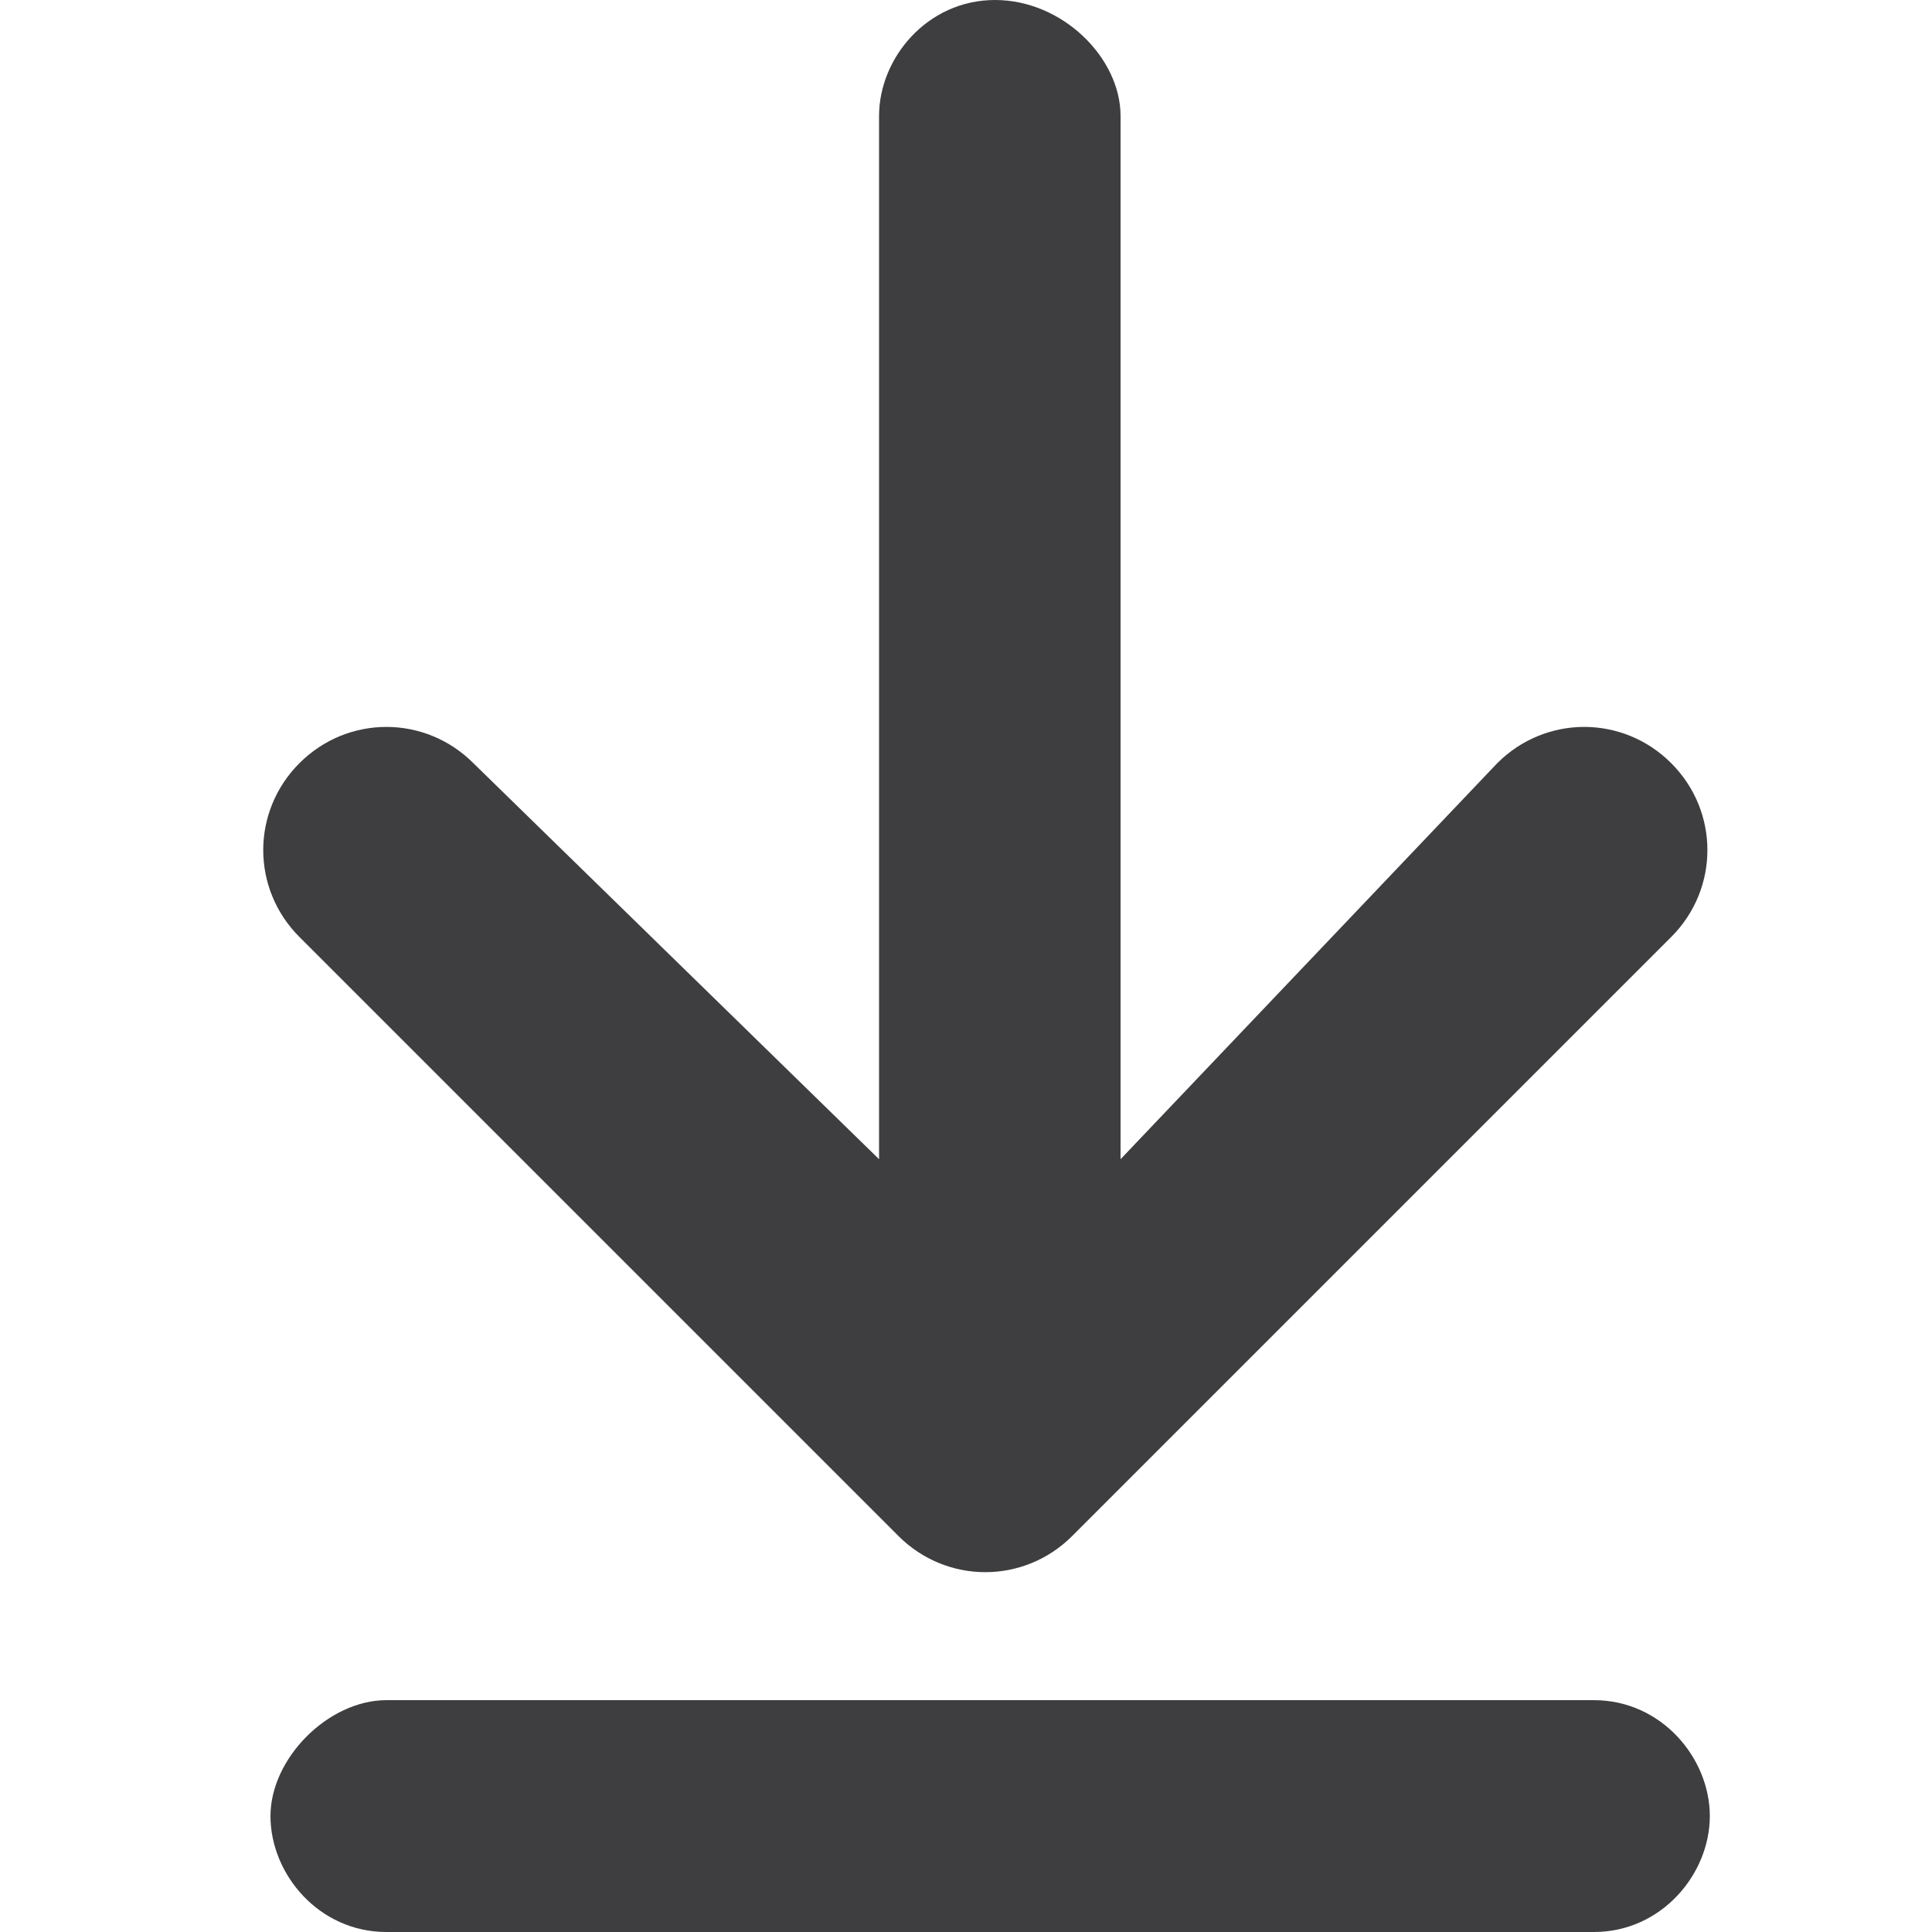
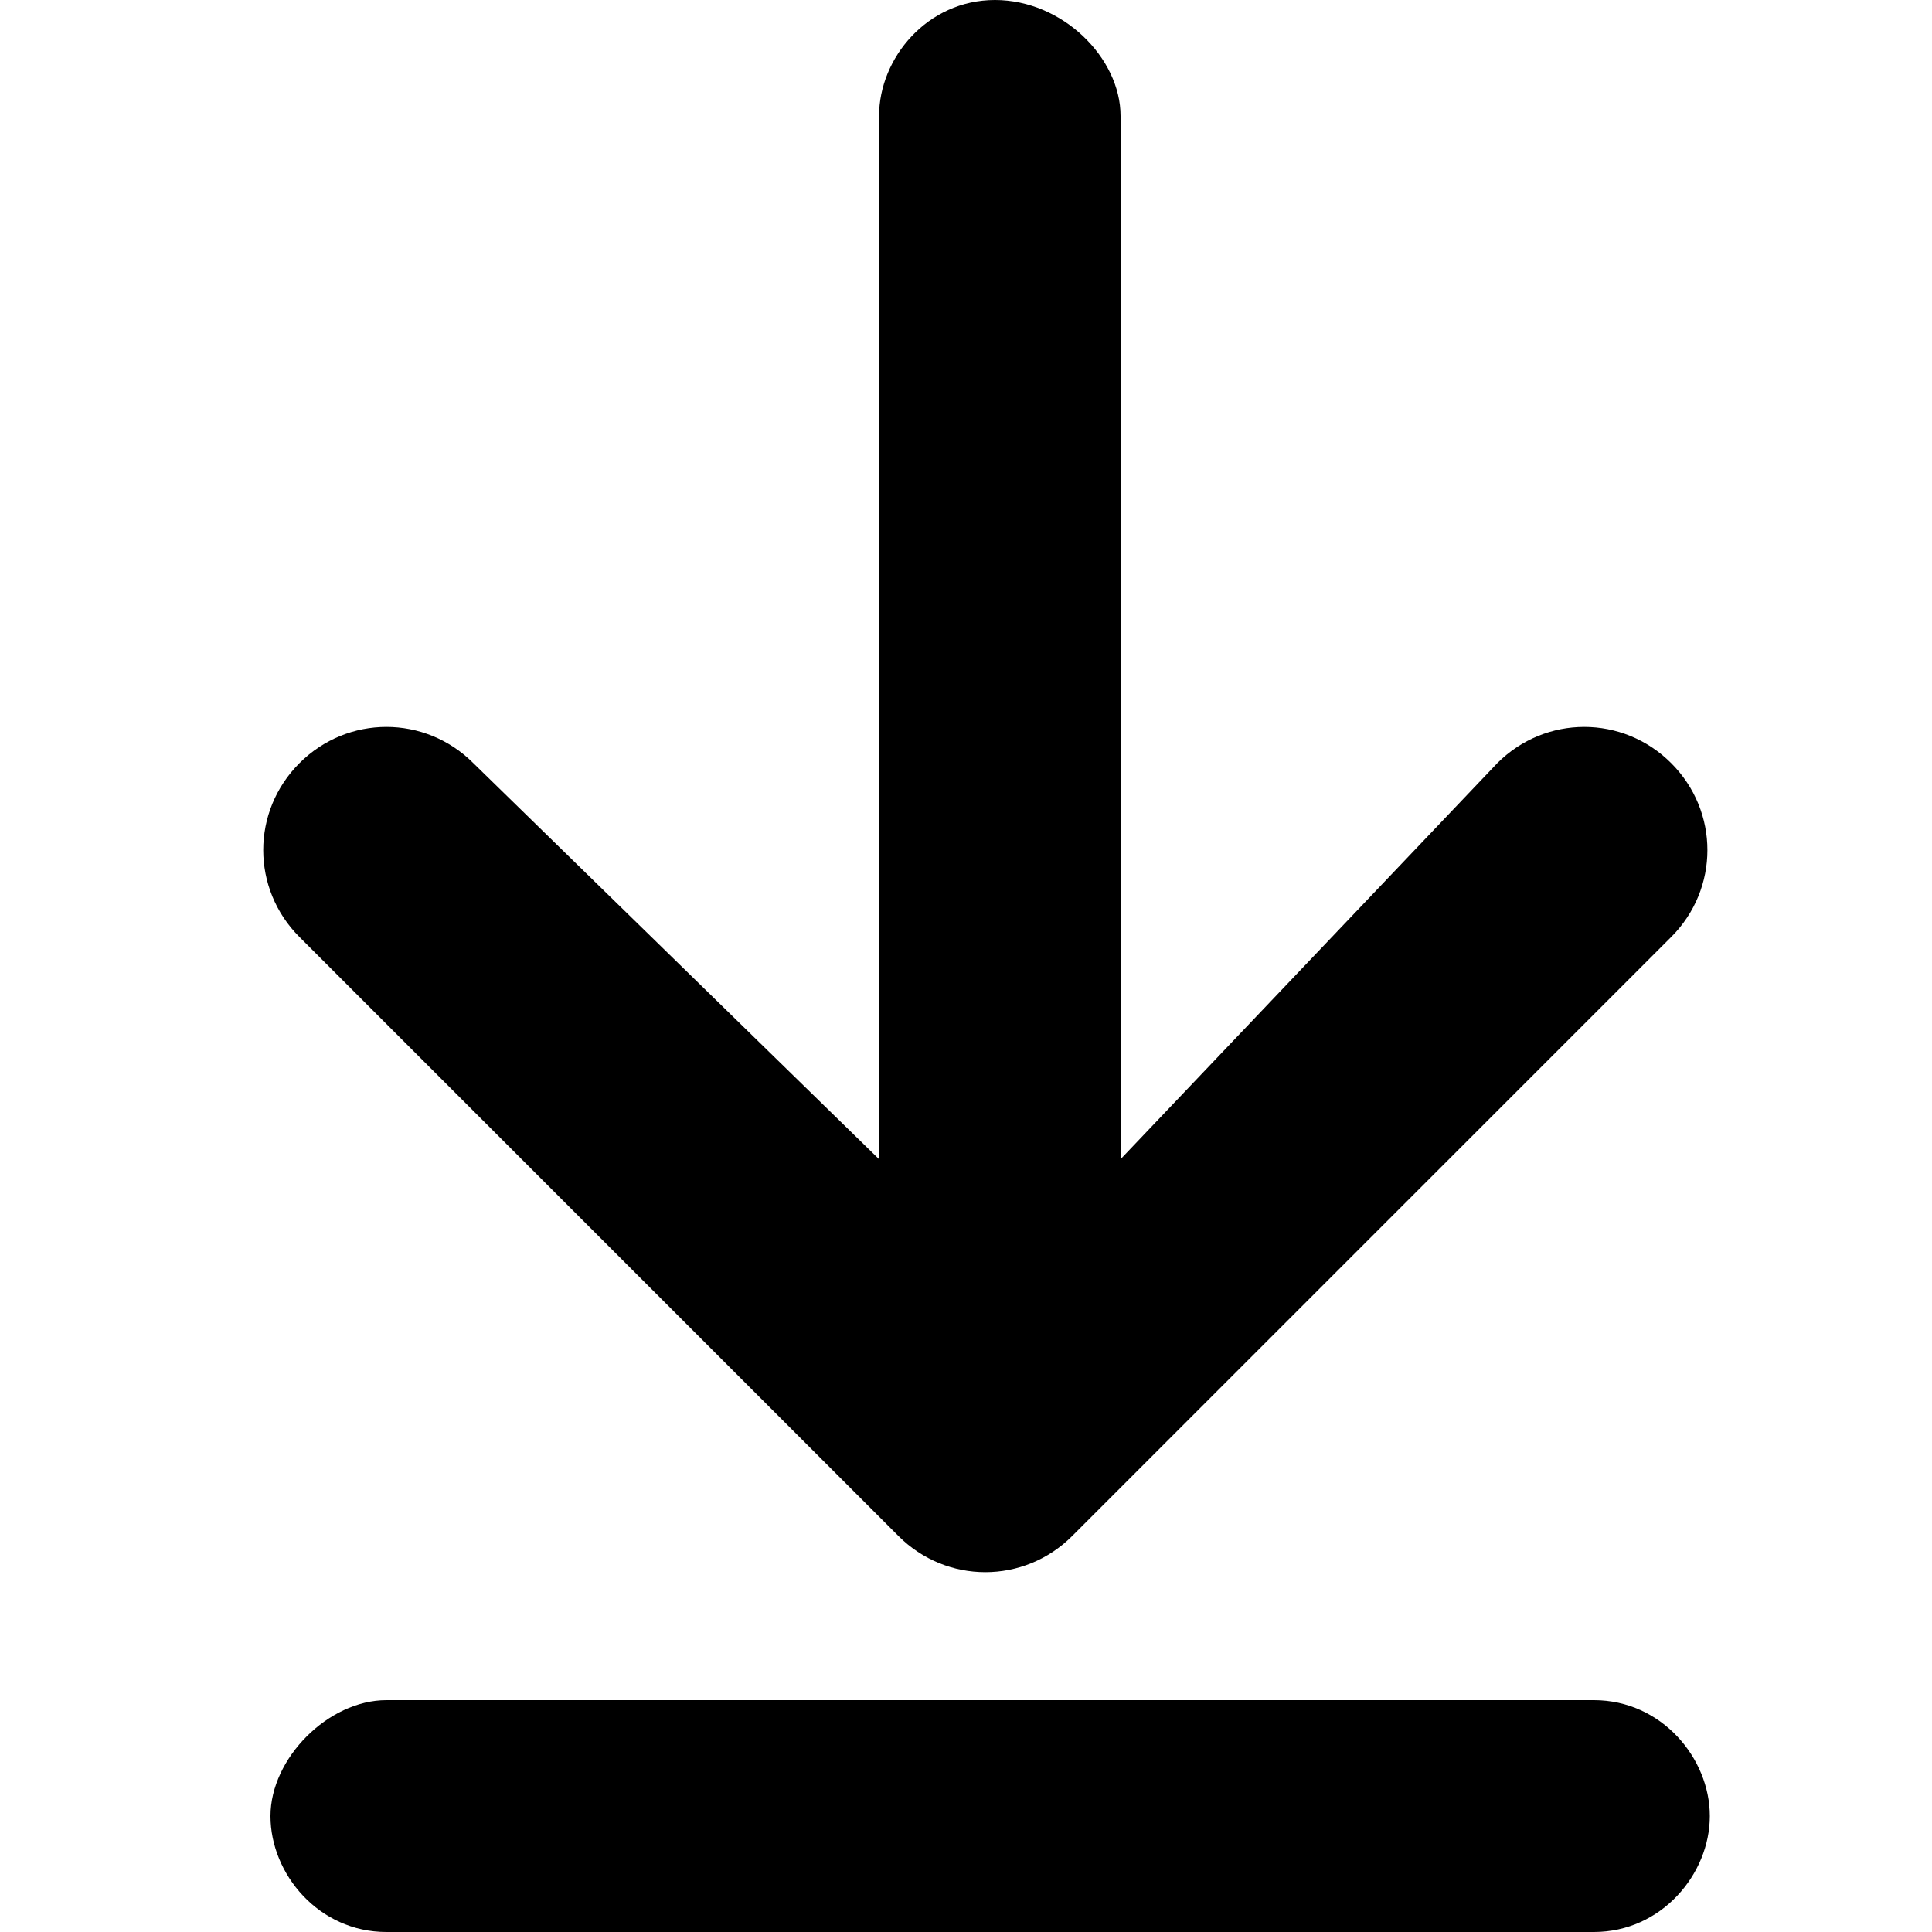
<svg xmlns="http://www.w3.org/2000/svg" viewBox="0 0 20 20">
-   <path d="M9.1 12L4.9 7.9c-.5-.5-1.3-.5-1.8 0s-.5 1.3 0 1.8l6.2 6.2c.5.5 1.3.5 1.8 0l6.2-6.2c.5-.5.5-1.3 0-1.8s-1.3-.5-1.8 0L11.6 12V1.2C11.6.6 11 0 10.3 0c-.7 0-1.2.6-1.2 1.2V12zM4 20c-.7 0-1.2-.6-1.2-1.2s.6-1.2 1.2-1.2h12.5c.7 0 1.2.6 1.2 1.2s-.5 1.2-1.2 1.2H4z" fill="#3e3d40" />
+   <path d="M9.1 12L4.9 7.9c-.5-.5-1.3-.5-1.8 0s-.5 1.3 0 1.8l6.2 6.2c.5.5 1.3.5 1.8 0l6.2-6.2c.5-.5.5-1.3 0-1.8s-1.3-.5-1.8 0L11.6 12V1.2C11.6.6 11 0 10.3 0c-.7 0-1.2.6-1.2 1.2V12zM4 20c-.7 0-1.2-.6-1.2-1.2s.6-1.2 1.2-1.2h12.5c.7 0 1.2.6 1.2 1.2s-.5 1.2-1.2 1.2H4z" fill="context-fill #3e3d40" />
</svg>
